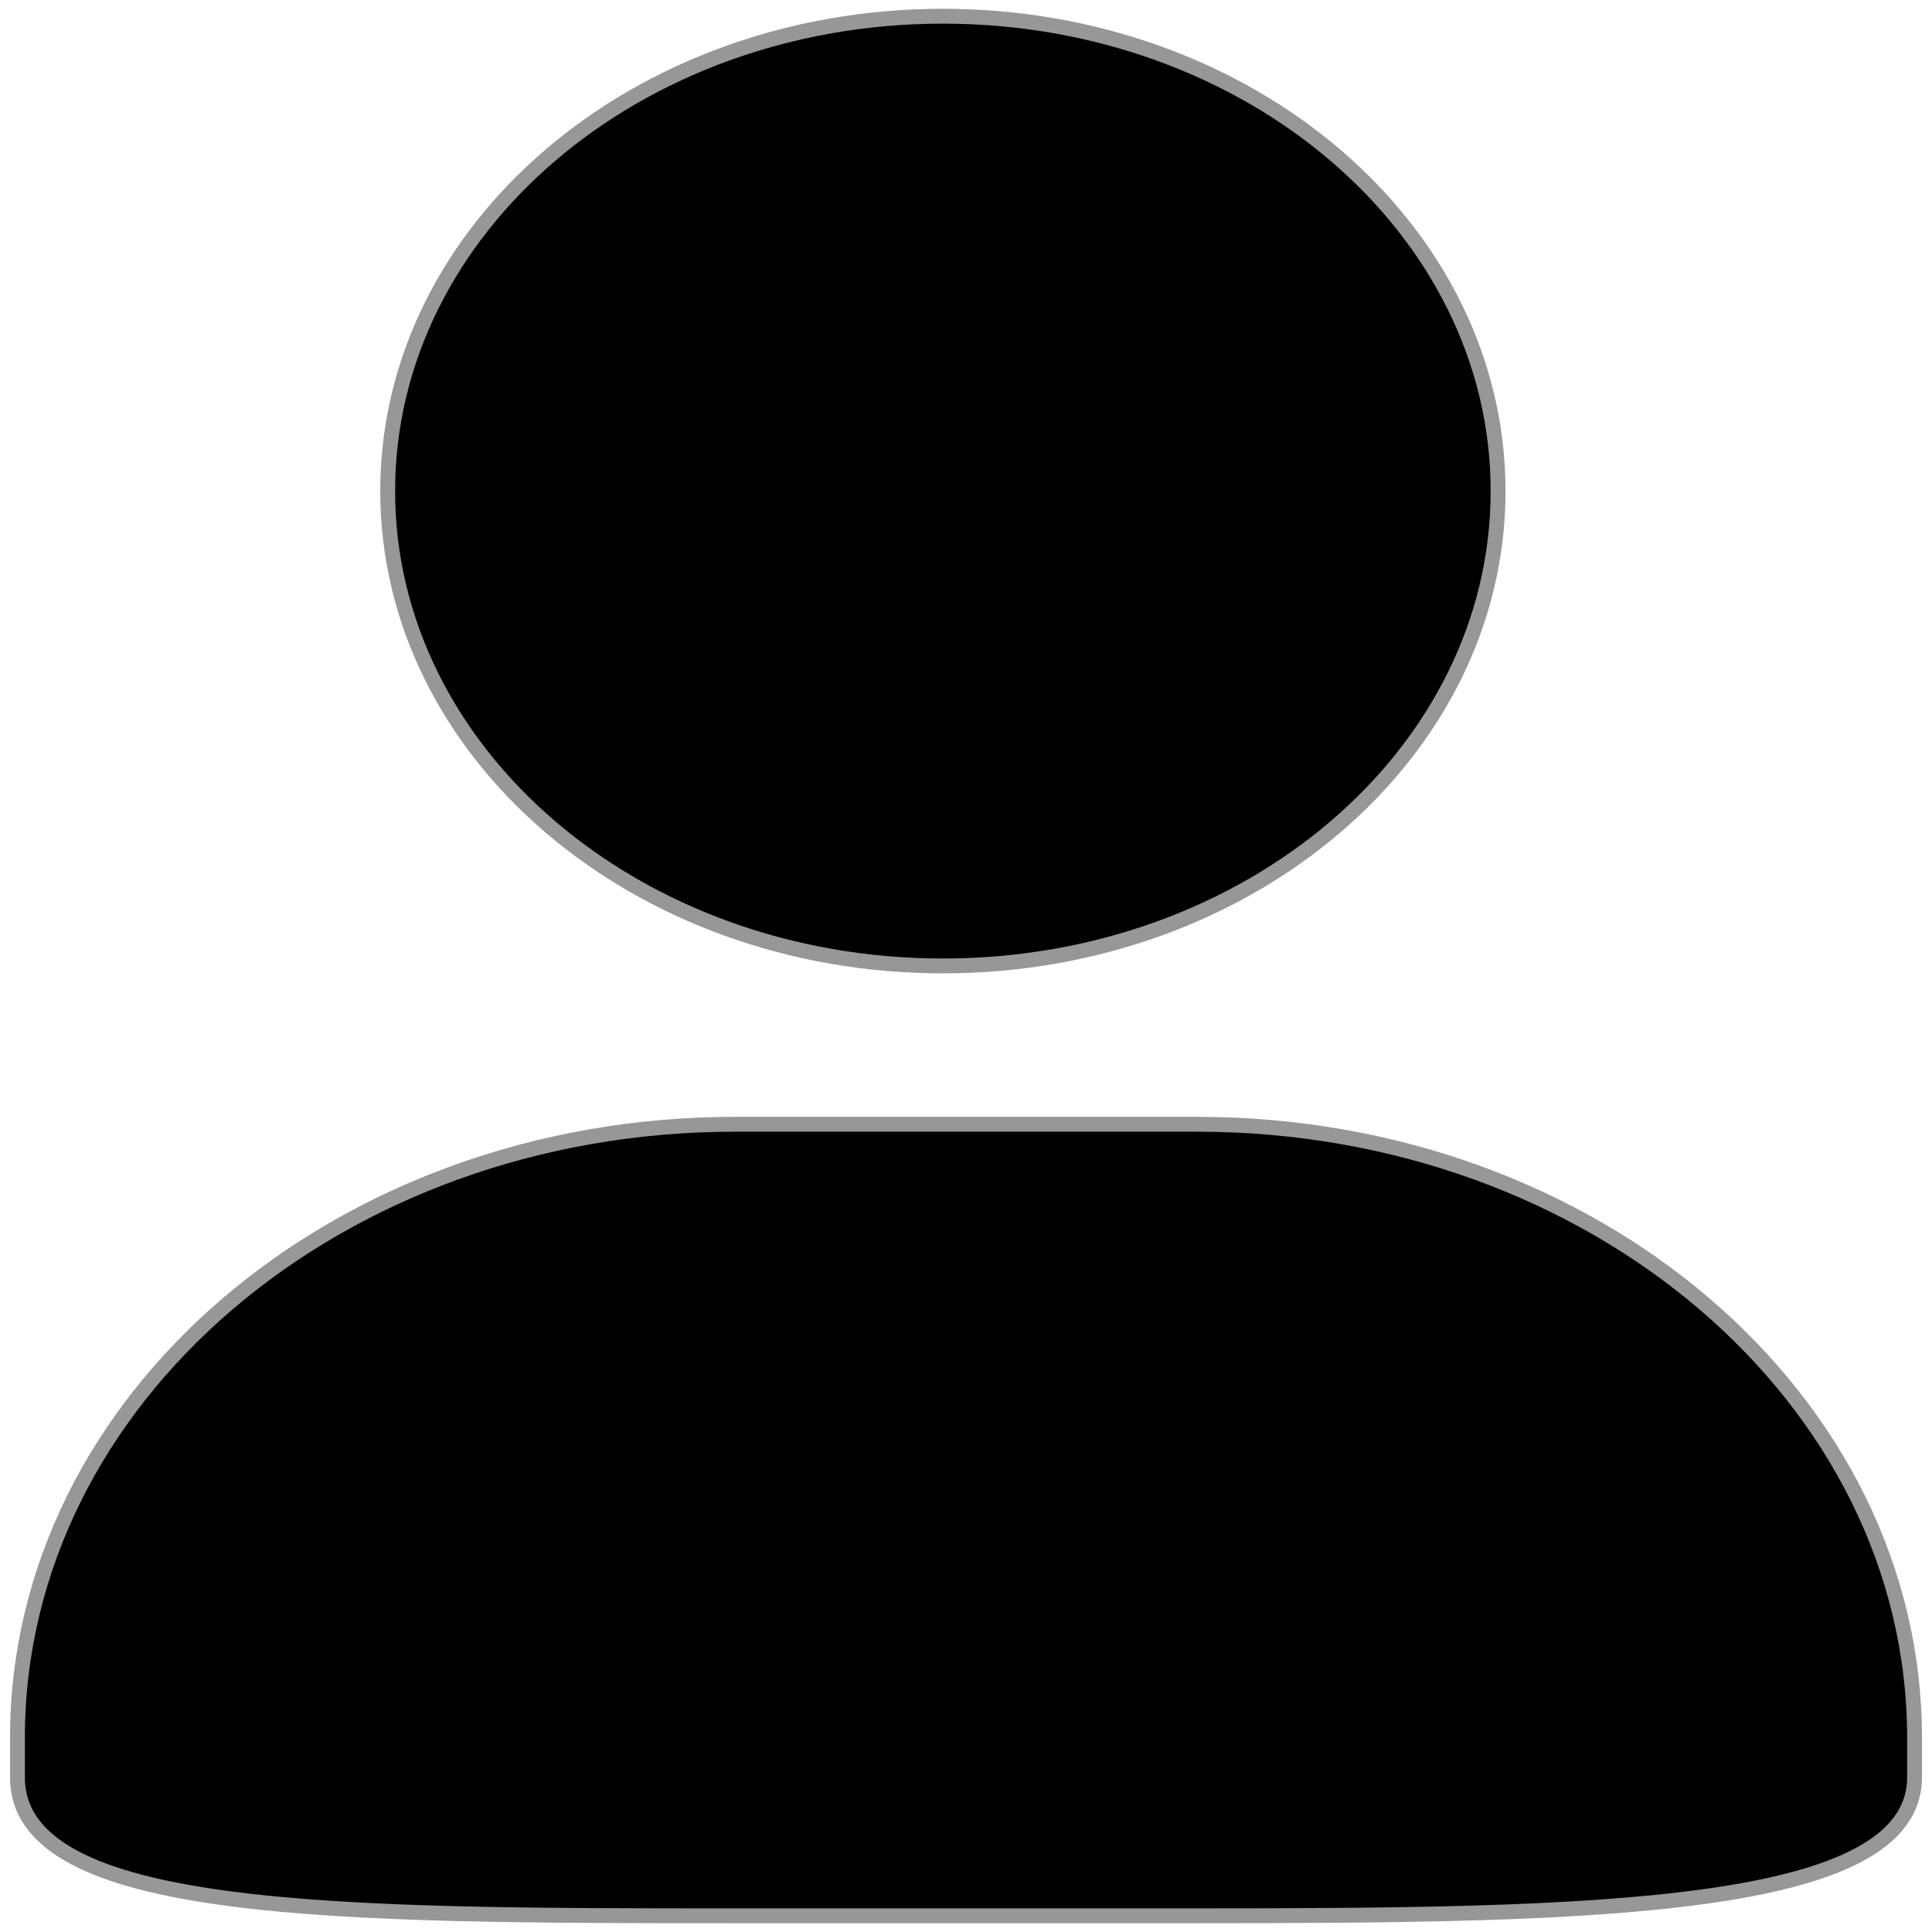
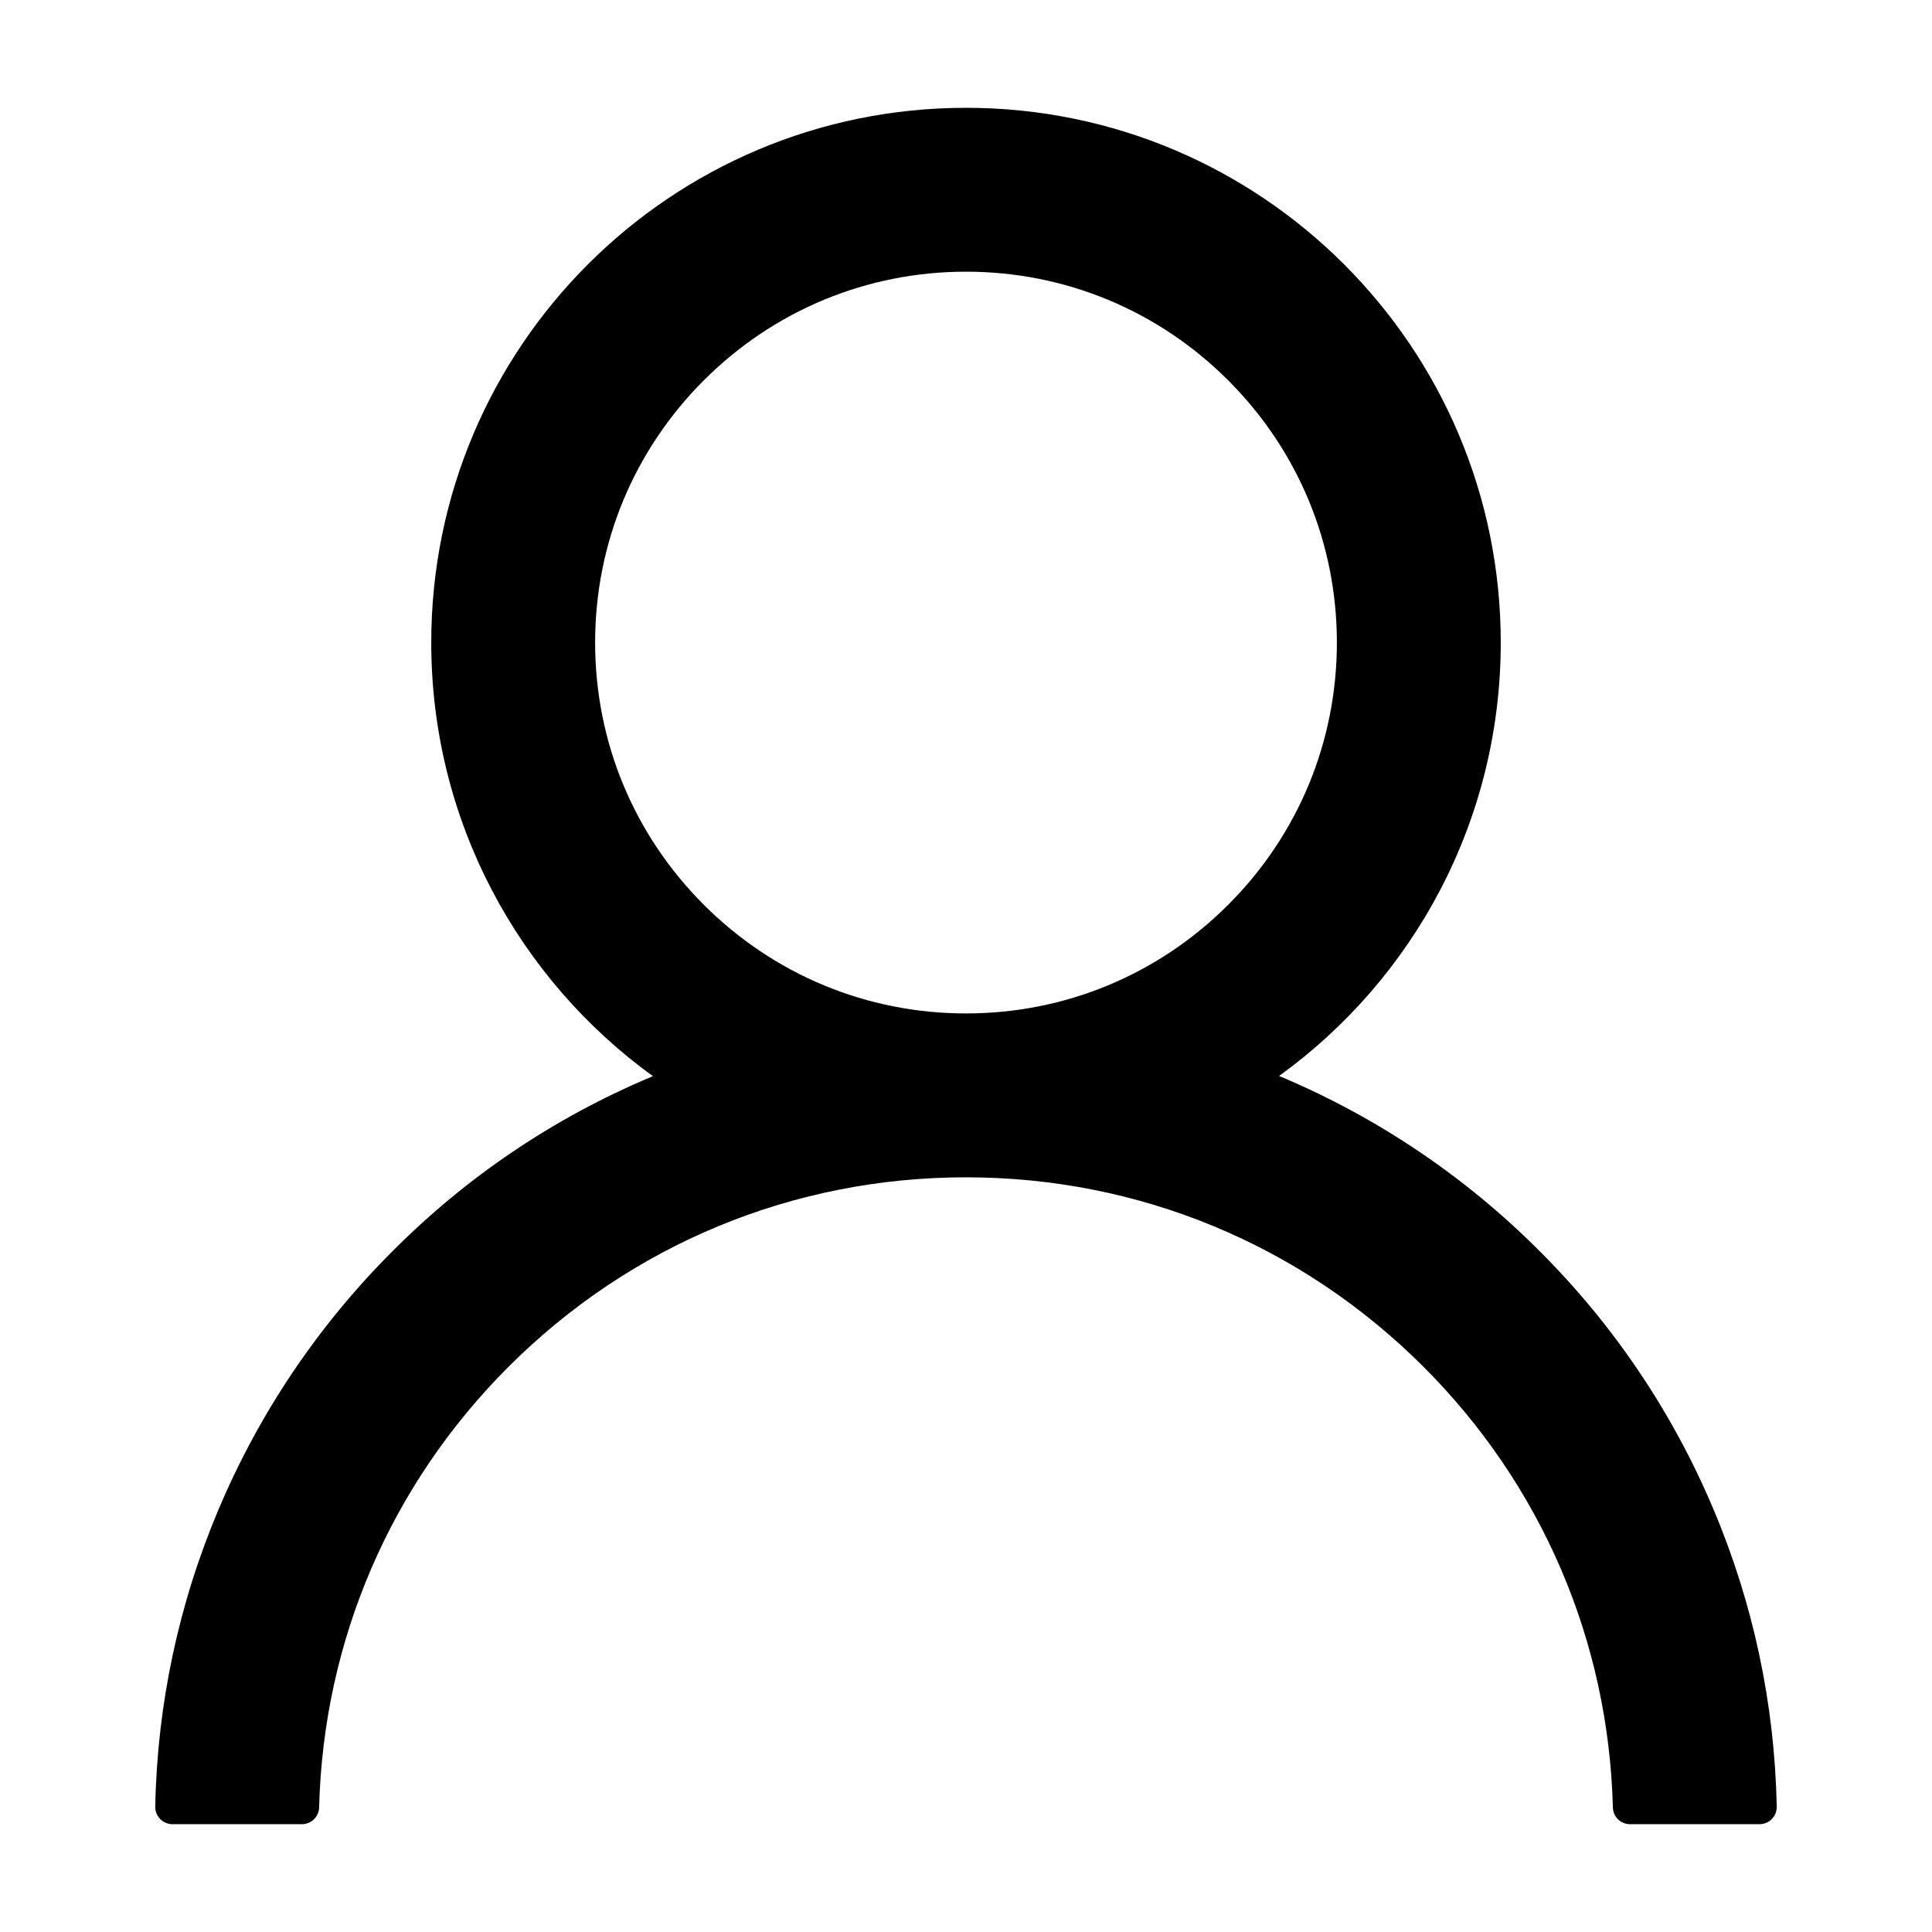
- <svg xmlns="http://www.w3.org/2000/svg" width="130" height="130">
-   <path d="M63.444 64.996c20.633 0 37.359-14.308 37.359-31.953 0-17.649-16.726-31.952-37.359-31.952-20.631 0-37.36 14.303-37.358 31.952 0 17.645 16.727 31.953 37.359 31.953zM80.57 75.65H49.434c-26.652 0-48.26 18.477-48.26 41.27v2.664c0 9.316 21.608 9.325 48.26 9.325H80.57c26.649 0 48.256-.344 48.256-9.325v-2.663c0-22.794-21.605-41.271-48.256-41.271z" stroke="#979797" />
+ <svg xmlns="http://www.w3.org/2000/svg" viewBox="64 64 896 896" focusable="false">
+   <path d="M858.5 763.6a374 374 0 00-80.6-119.5 375.63 375.63 0 00-119.5-80.6c-.4-.2-.8-.3-1.2-.5C719.5 518 760 444.7 760 362c0-137-111-248-248-248S264 225 264 362c0 82.7 40.5 156 102.8 201.1-.4.2-.8.3-1.2.5-44.8 18.9-85 46-119.5 80.6a375.63 375.63 0 00-80.6 119.5A371.7 371.7 0 00136 901.8a8 8 0 008 8.2h60c4.4 0 7.9-3.5 8-7.8 2-77.2 33-149.5 87.8-204.3 56.7-56.7 132-87.9 212.2-87.9s155.5 31.2 212.2 87.9C779 752.7 810 825 812 902.2c.1 4.4 3.6 7.8 8 7.8h60a8 8 0 008-8.2c-1-47.8-10.9-94.3-29.5-138.2zM512 534c-45.9 0-89.1-17.9-121.6-50.4S340 407.9 340 362c0-45.9 17.9-89.1 50.4-121.6S466.1 190 512 190s89.1 17.9 121.6 50.4S684 316.1 684 362c0 45.9-17.9 89.1-50.4 121.6S557.9 534 512 534z" />
</svg>
